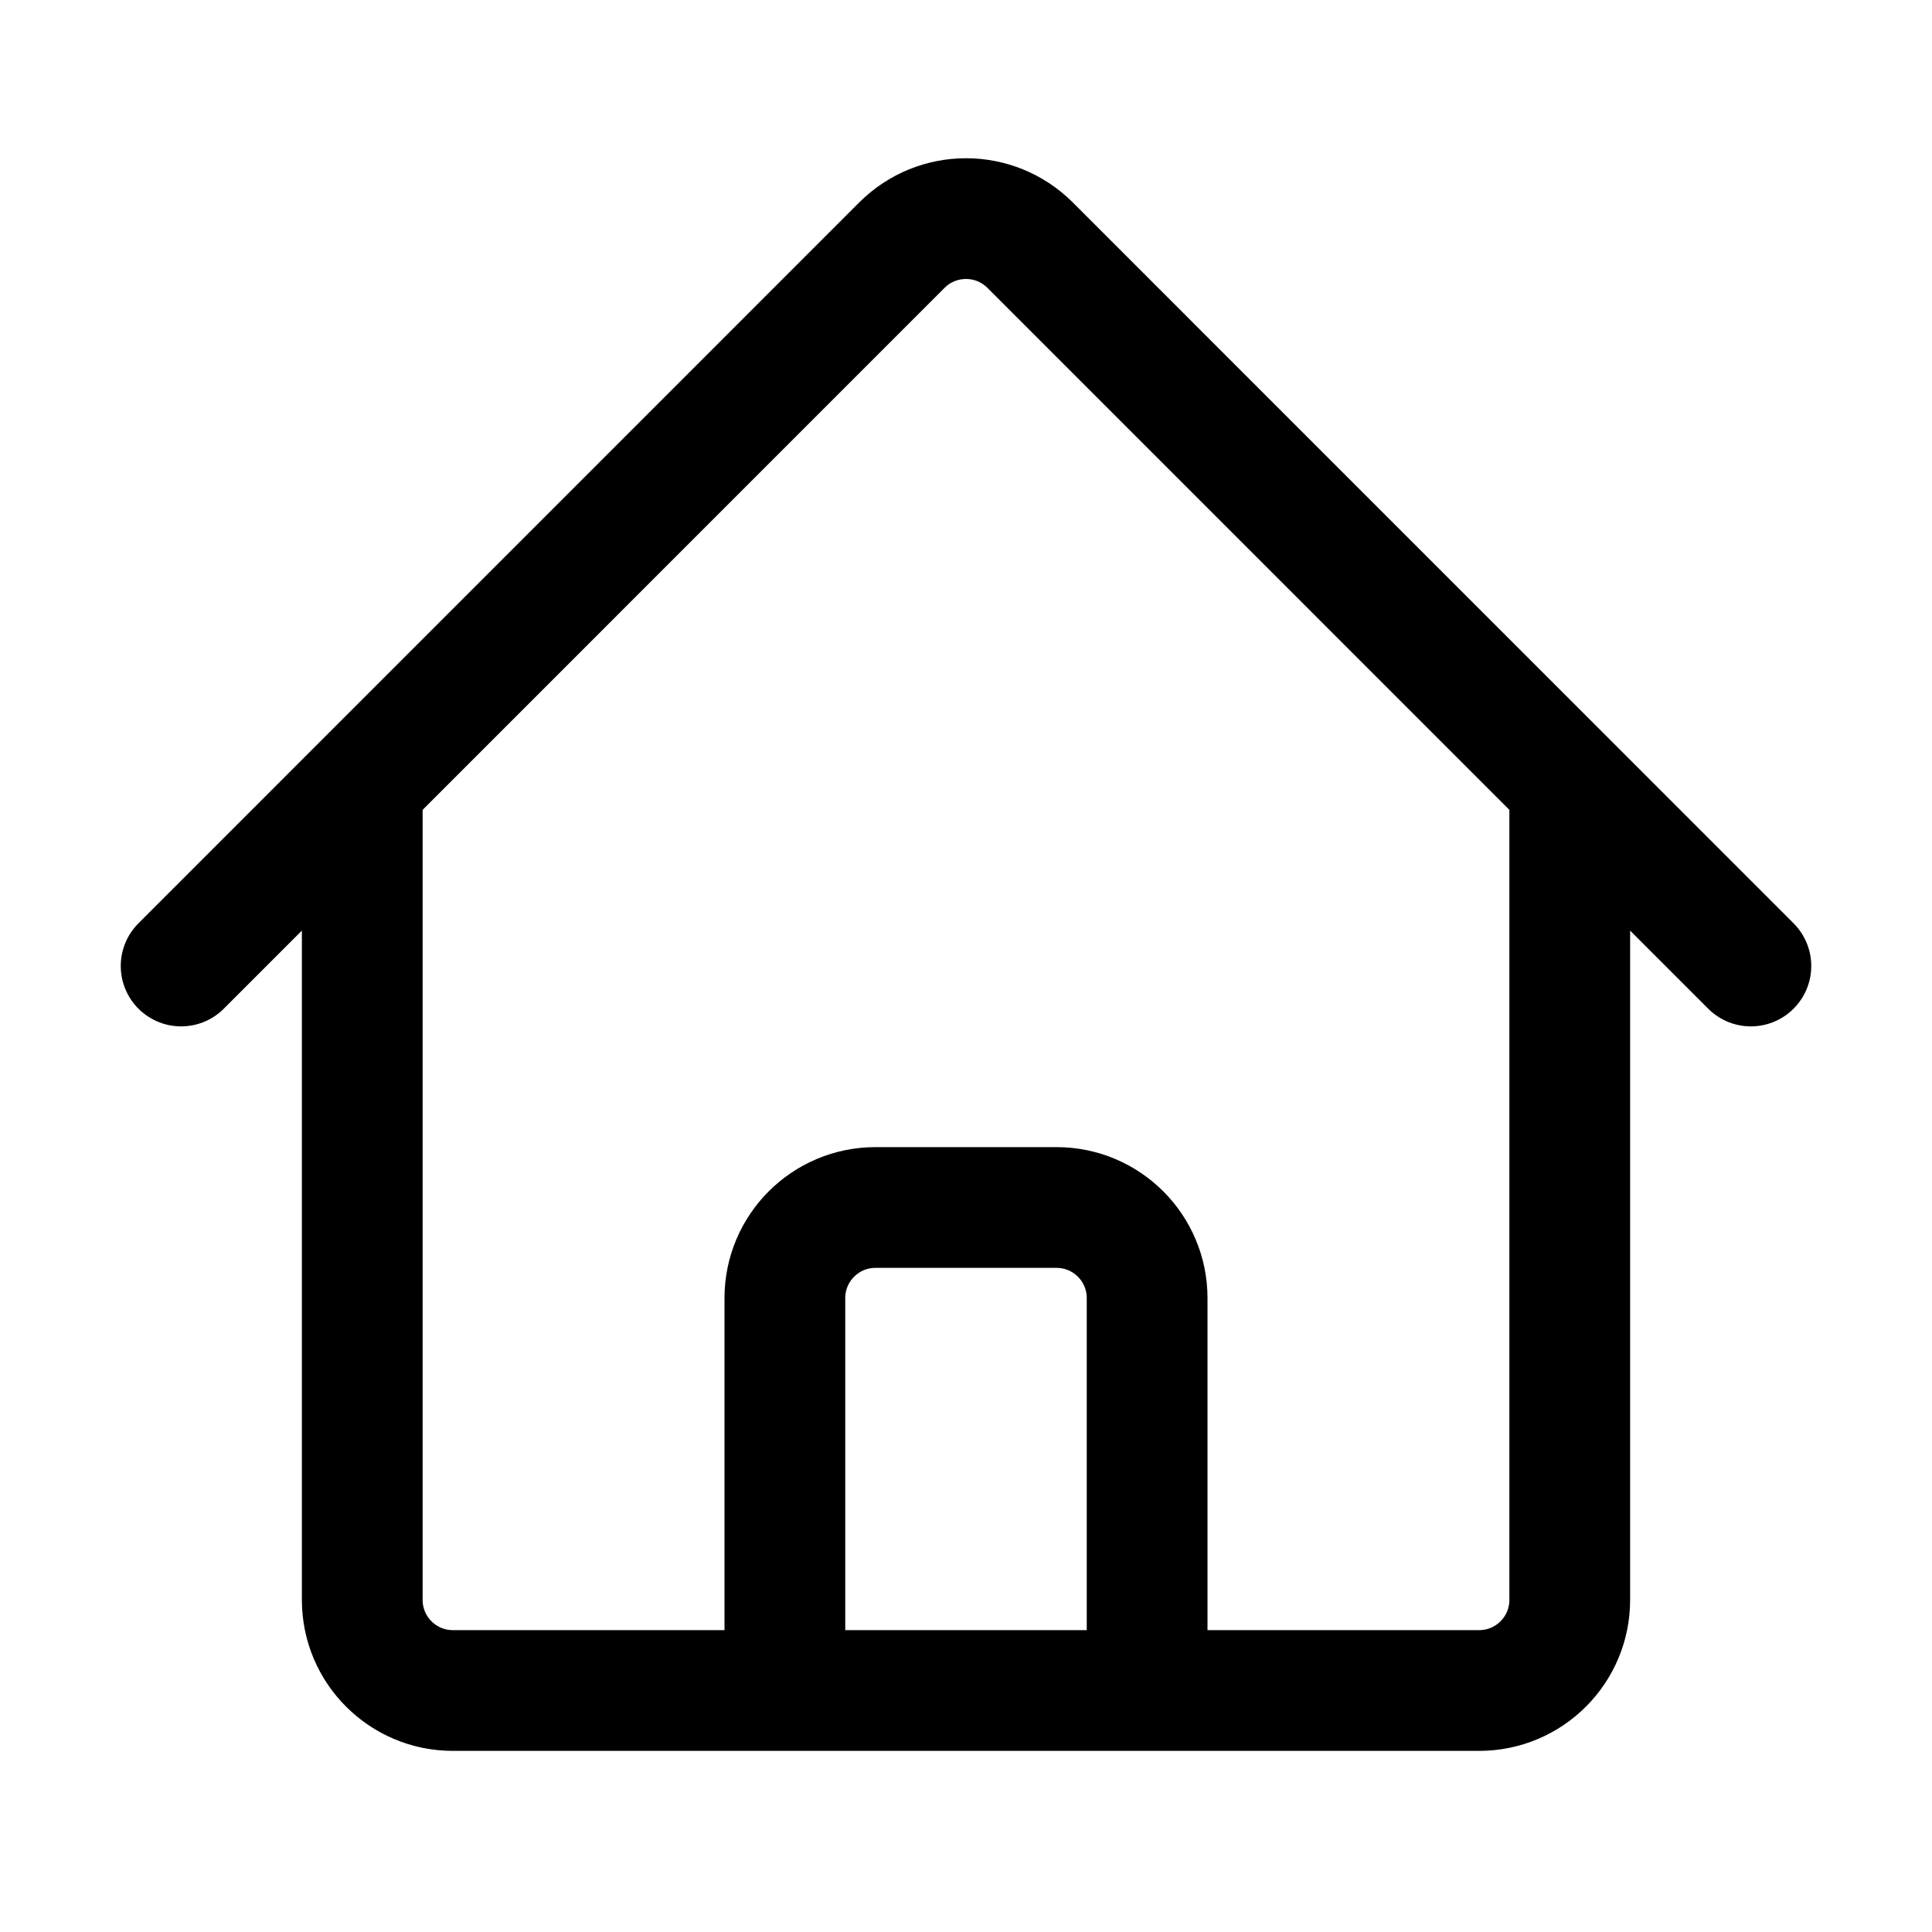
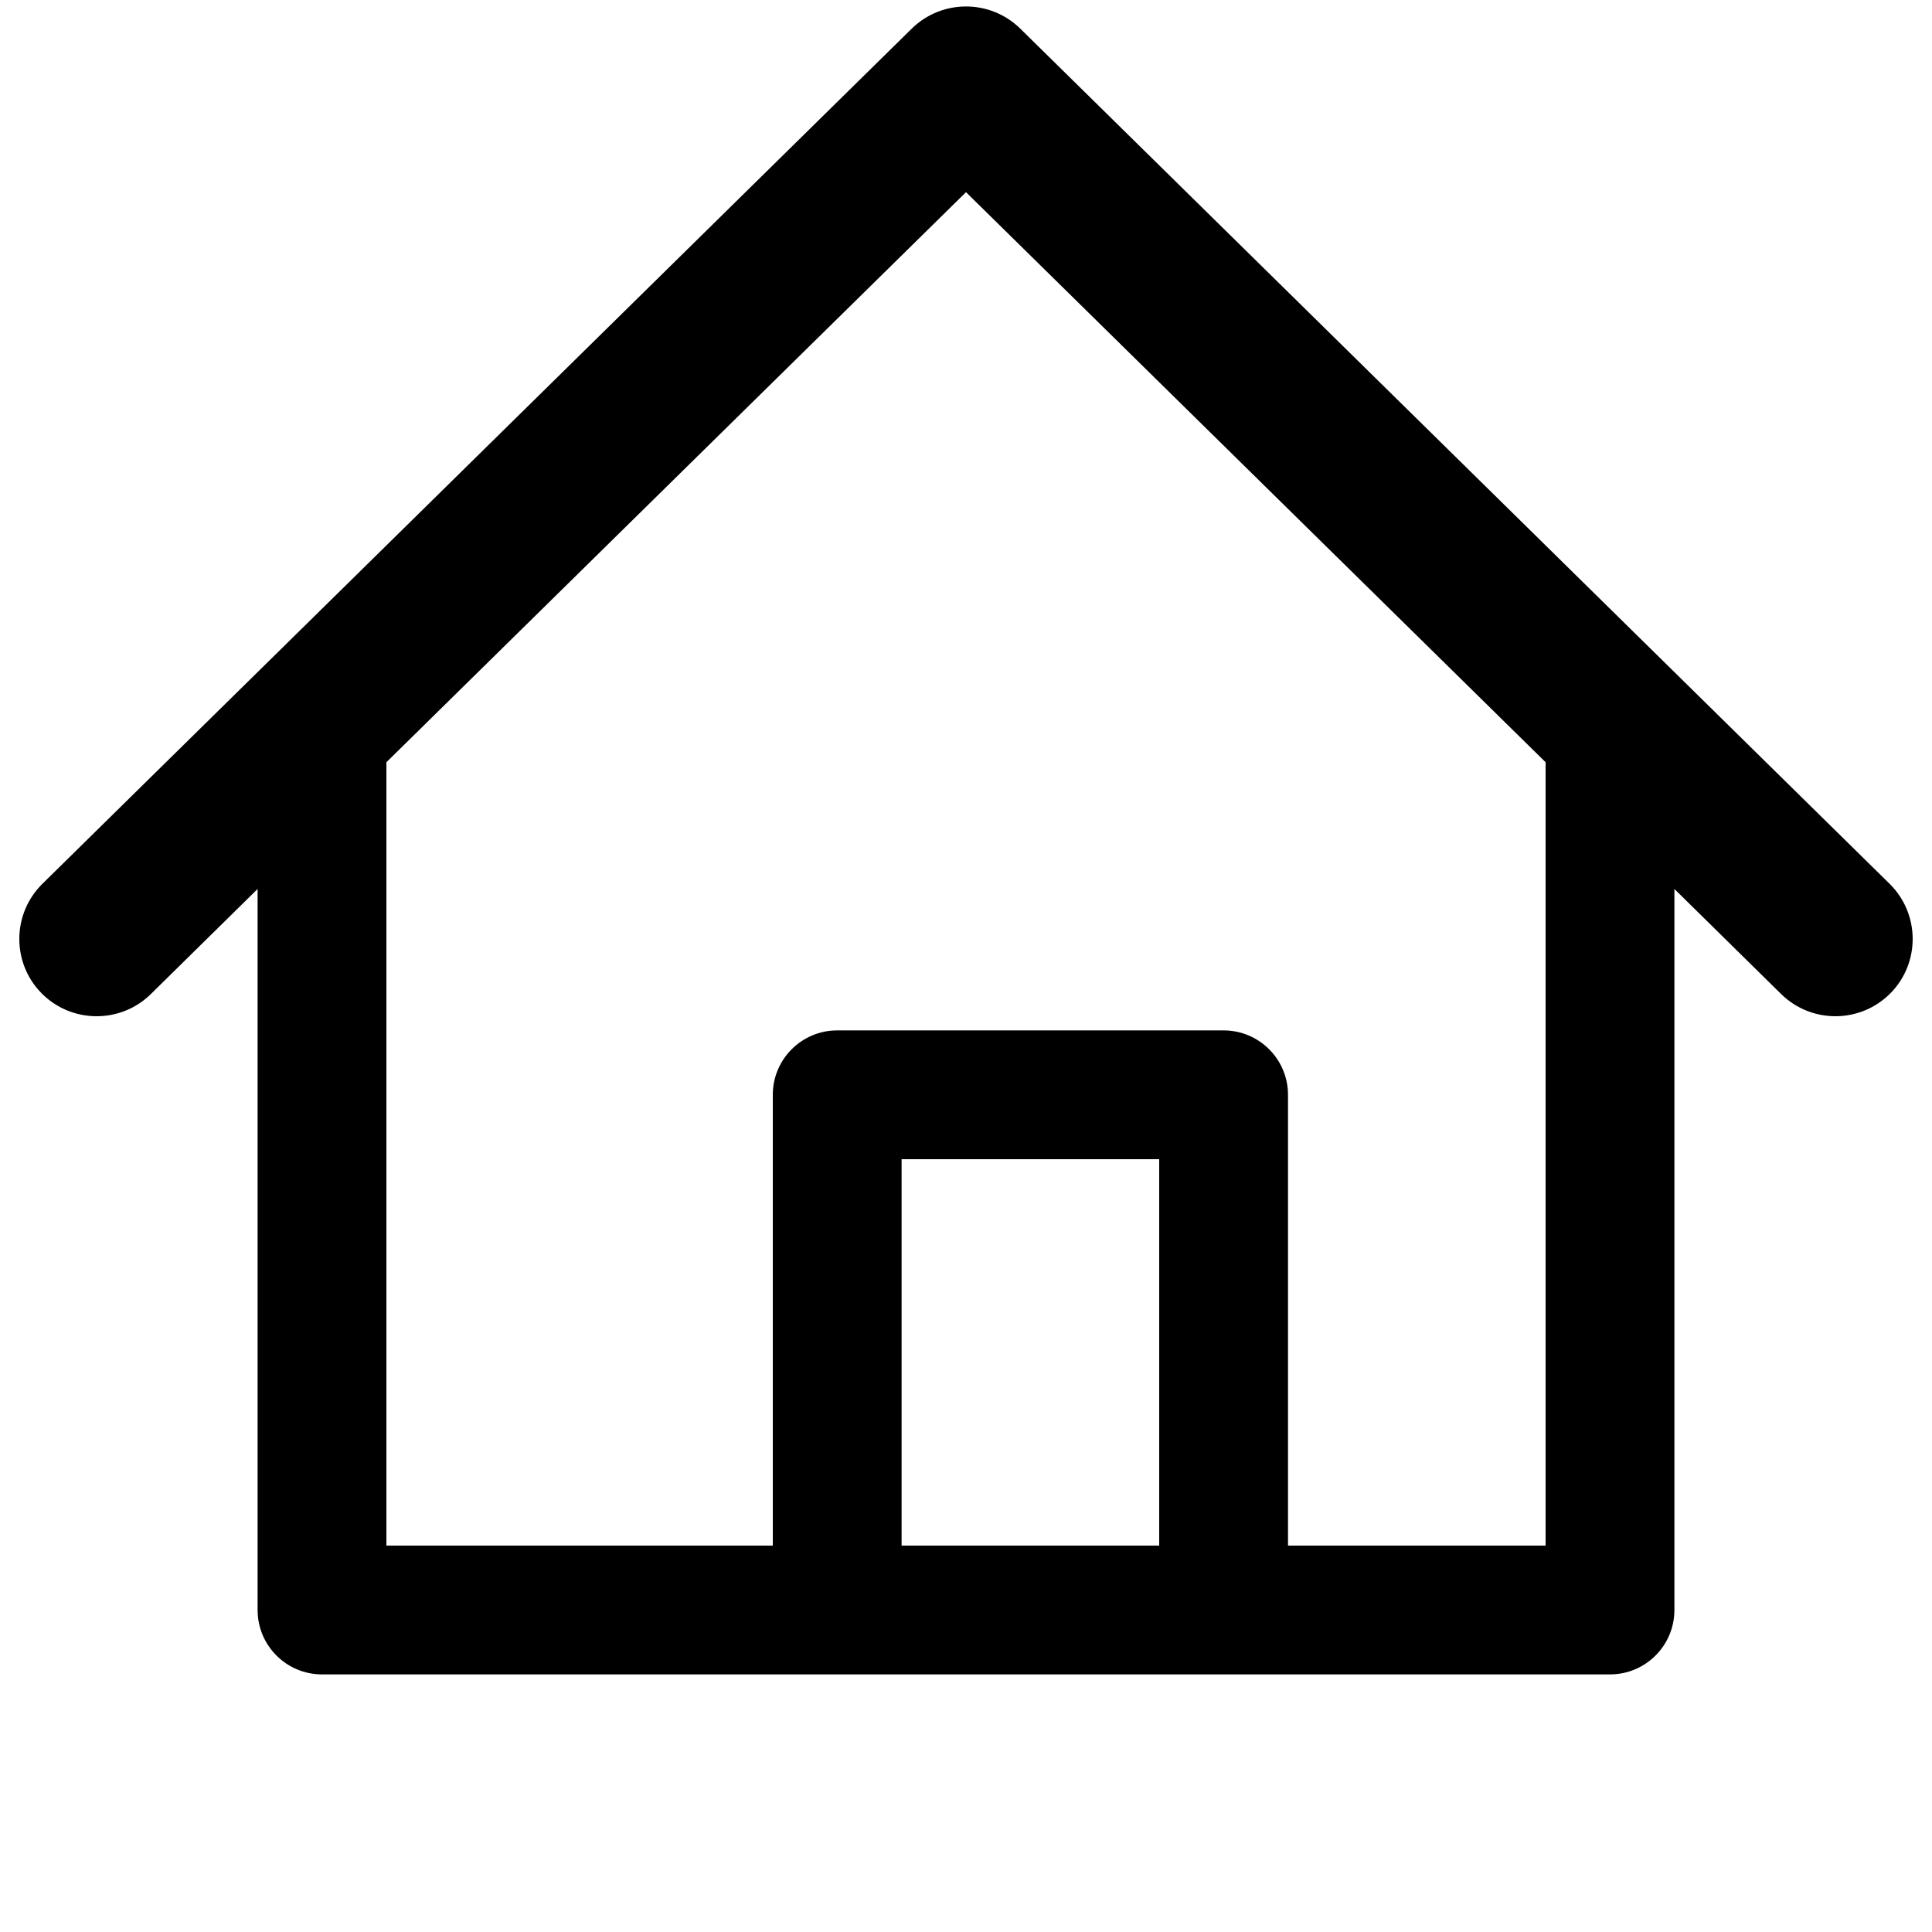
- <svg xmlns="http://www.w3.org/2000/svg" width="24" height="24" fill="none" viewBox="0 0 24 24" stroke-width="1.5" stroke="currentColor">
-   <path d="M2.25 12L11.204 3.045C11.644 2.606 12.356 2.606 12.796 3.045L21.75 12M4.5 9.75V19.875C4.5 20.496 5.004 21 5.625 21H9.75V16.125C9.75 15.504 10.254 15 10.875 15H13.125C13.746 15 14.25 15.504 14.25 16.125V21H18.375C18.996 21 19.5 20.496 19.5 19.875V9.75M8.25 21H16.5" stroke-linecap="round" stroke-linejoin="round" />
+ <svg xmlns="http://www.w3.org/2000/svg" width="15" height="15" viewBox="0 0 15 15" fill="none">
+   <path fill-rule="evenodd" clip-rule="evenodd" d="M7.079 0.222C7.313 -0.007 7.687 -0.007 7.921 0.222L14.671 6.862C14.907 7.095 14.91 7.475 14.678 7.711C14.445 7.947 14.066 7.95 13.829 7.718L13 6.902V12.5C13 12.776 12.776 13 12.5 13H2.5C2.224 13 2 12.776 2 12.5V6.902L1.171 7.718C0.935 7.95 0.555 7.947 0.322 7.711C0.09 7.475 0.093 7.095 0.329 6.862L7.079 0.222ZM7.5 1.492L12 5.918V12H10V8.5C10 8.224 9.776 8 9.5 8H6.5C6.224 8 6 8.224 6 8.5V12H3V5.918L7.5 1.492ZM7 12H9V9H7V12Z" fill="currentColor" />
</svg>
